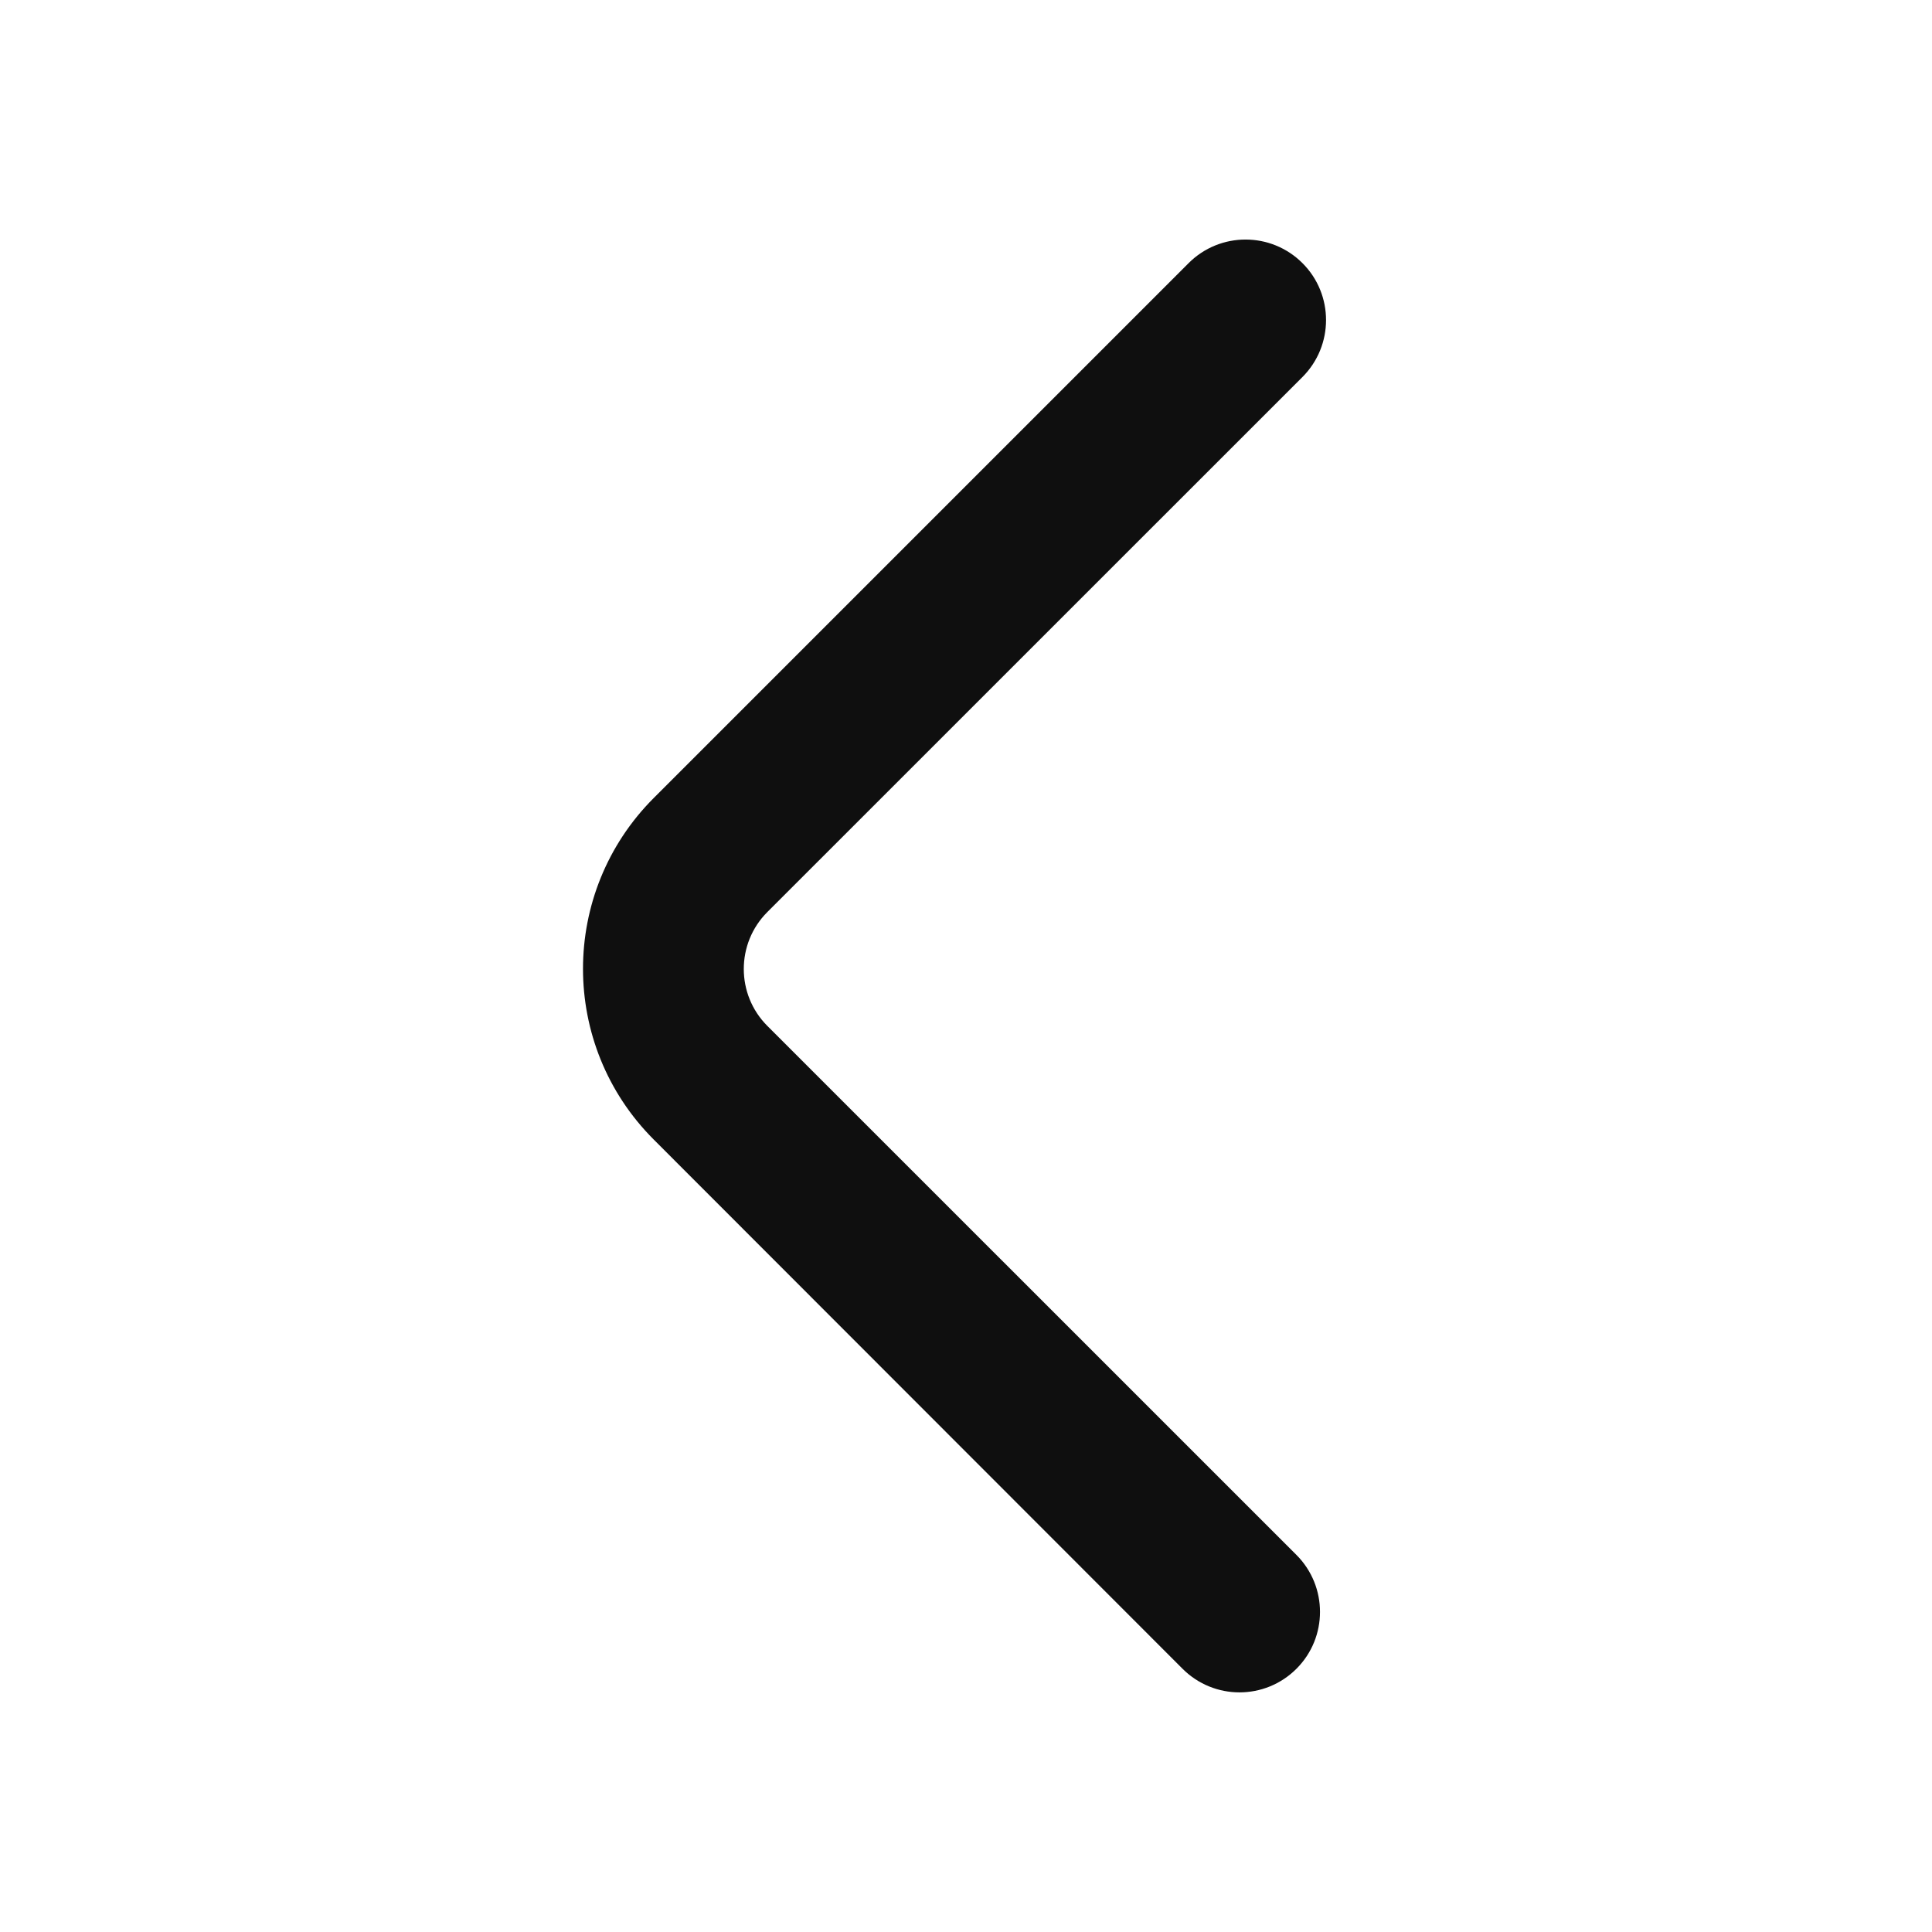
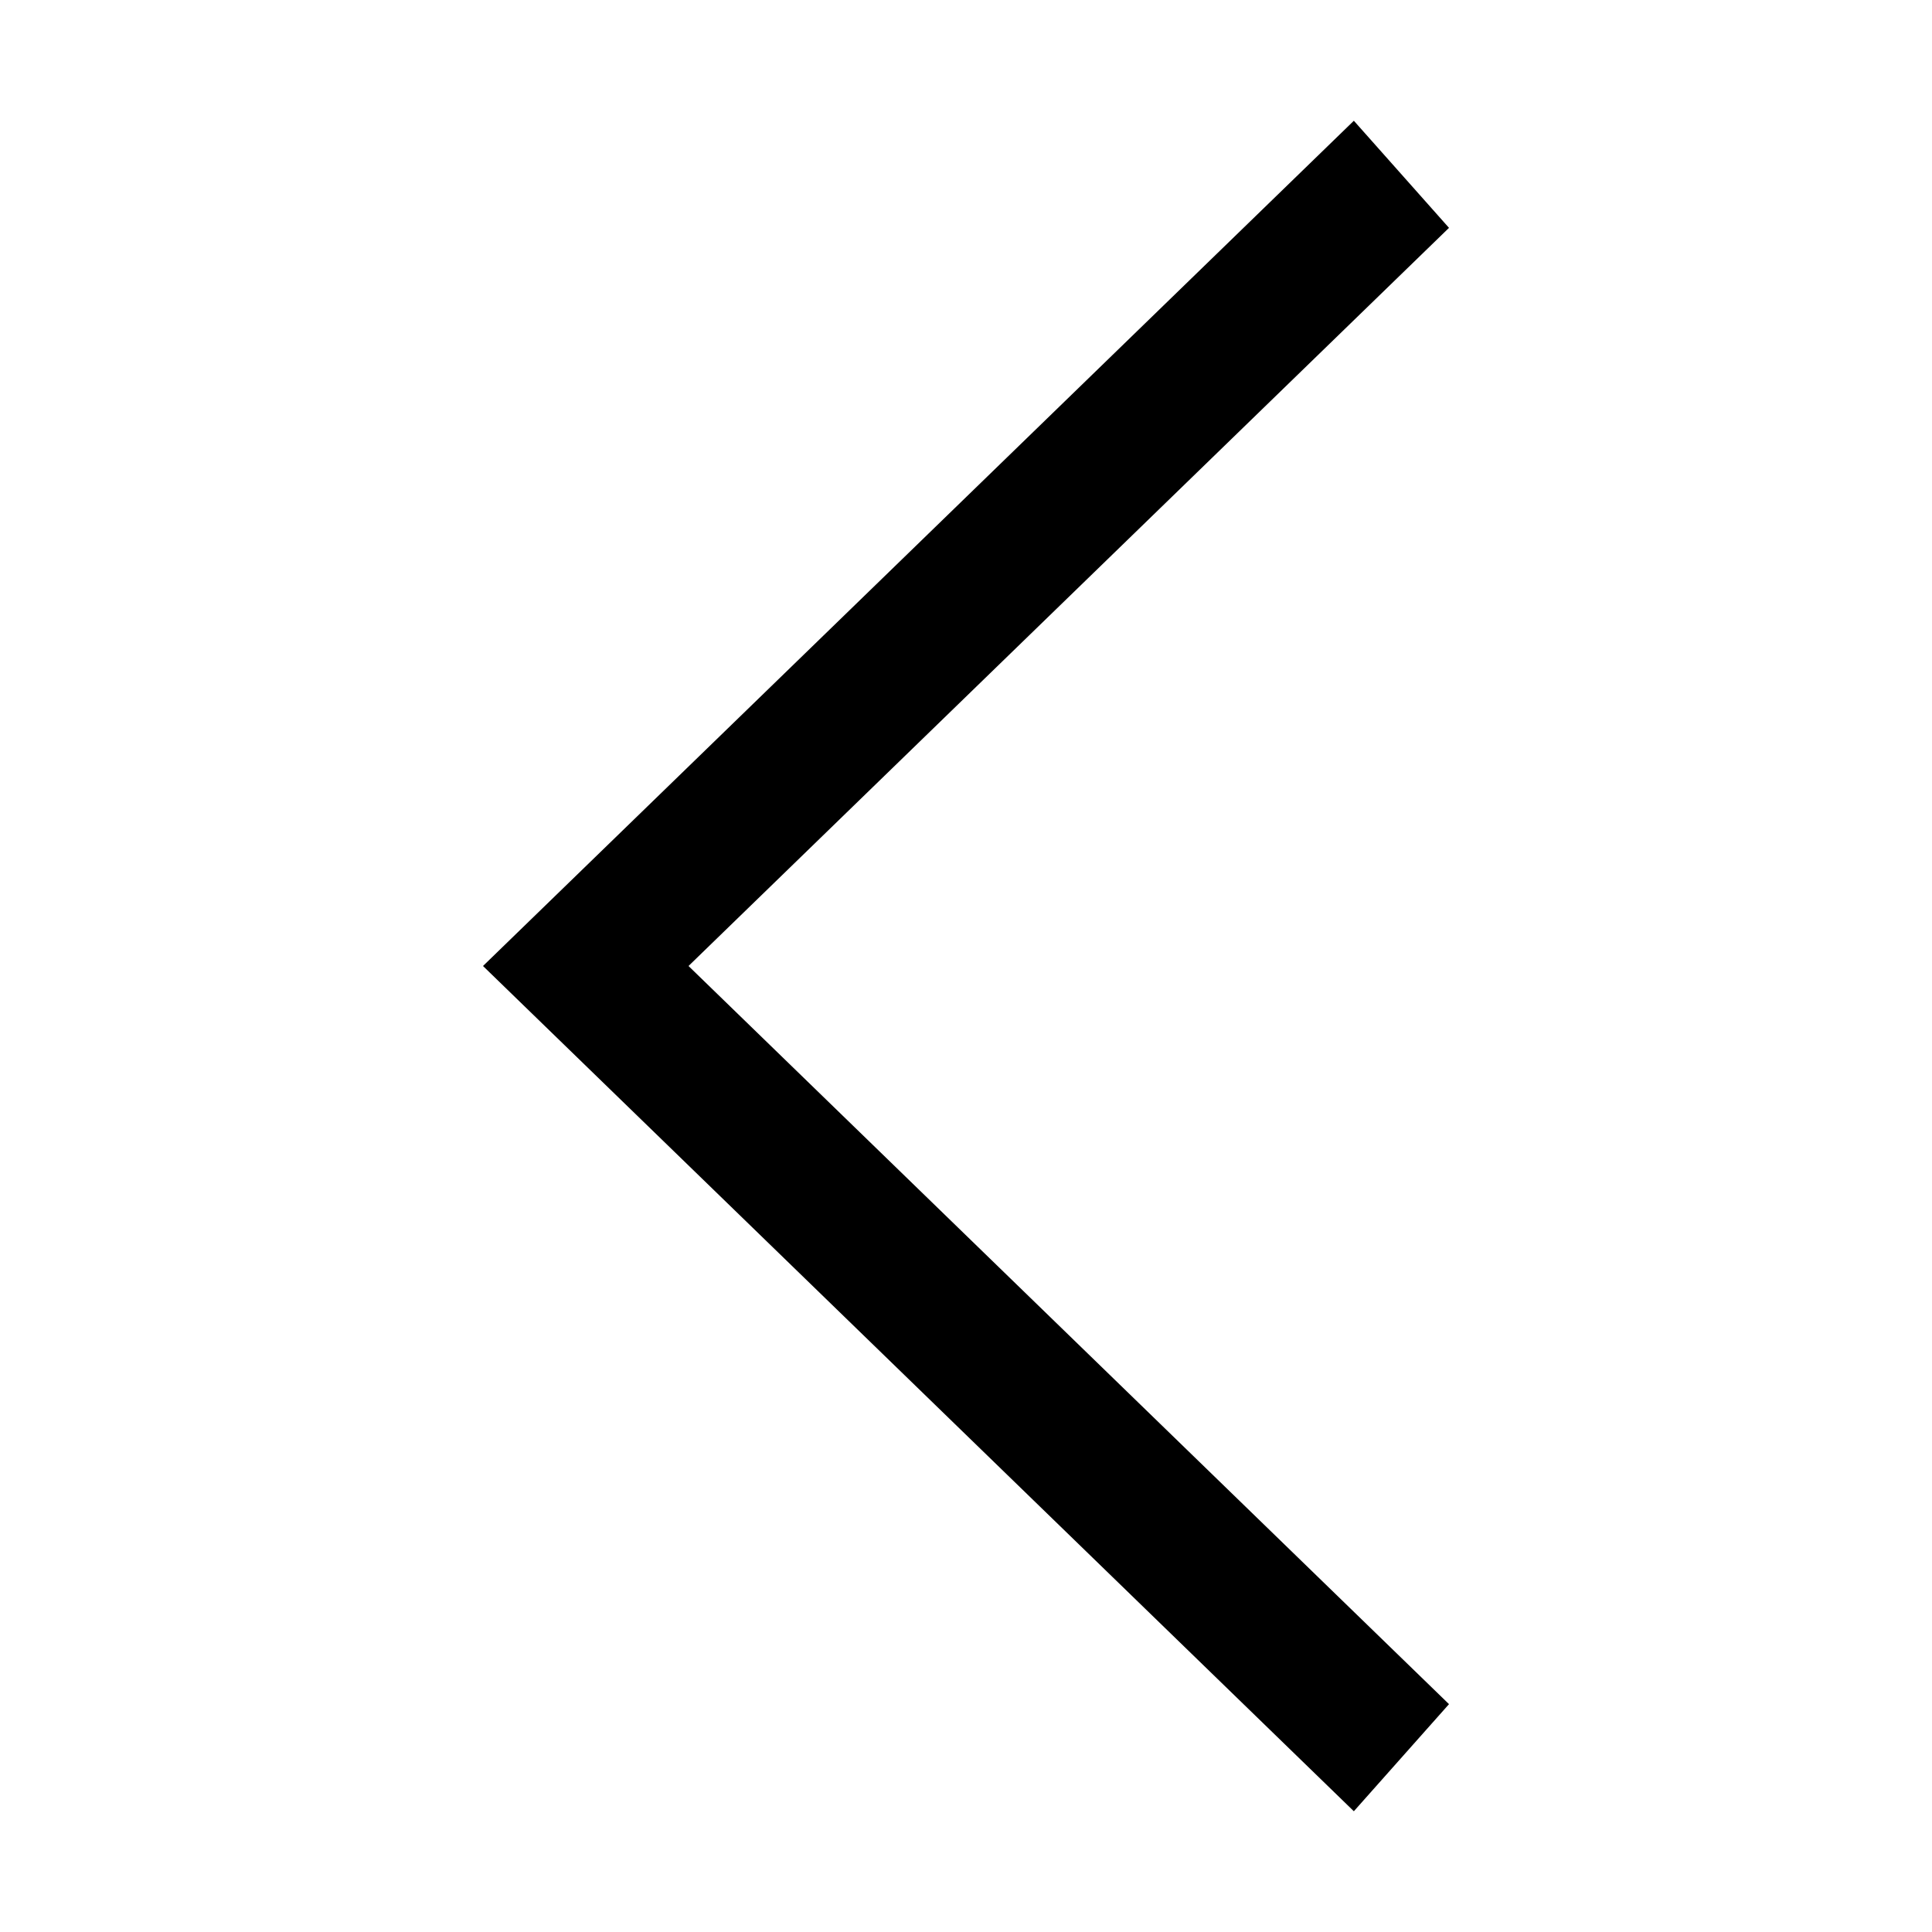
- <svg xmlns="http://www.w3.org/2000/svg" width="800px" height="800px" viewBox="0 0 24 24" fill="none">
-   <path d="M16.18 3.269C15.789 2.878 15.156 2.878 14.765 3.269L8.121 9.913C6.95 11.085 6.949 12.983 8.12 14.155L14.69 20.73C15.081 21.121 15.714 21.121 16.105 20.73C16.495 20.34 16.495 19.707 16.105 19.316L9.532 12.744C9.142 12.354 9.142 11.72 9.532 11.33L16.18 4.683C16.57 4.292 16.57 3.659 16.18 3.269Z" fill="#0F0F0F" />
+ <svg xmlns="http://www.w3.org/2000/svg" width="800px" height="800px" viewBox="0 0 1024 1024" class="icon" version="1.1">
+   <path d="M768 903.232l-50.432 56.768L256 512l461.568-448 50.432 56.768L364.928 512z" fill="#000000" />
</svg>
